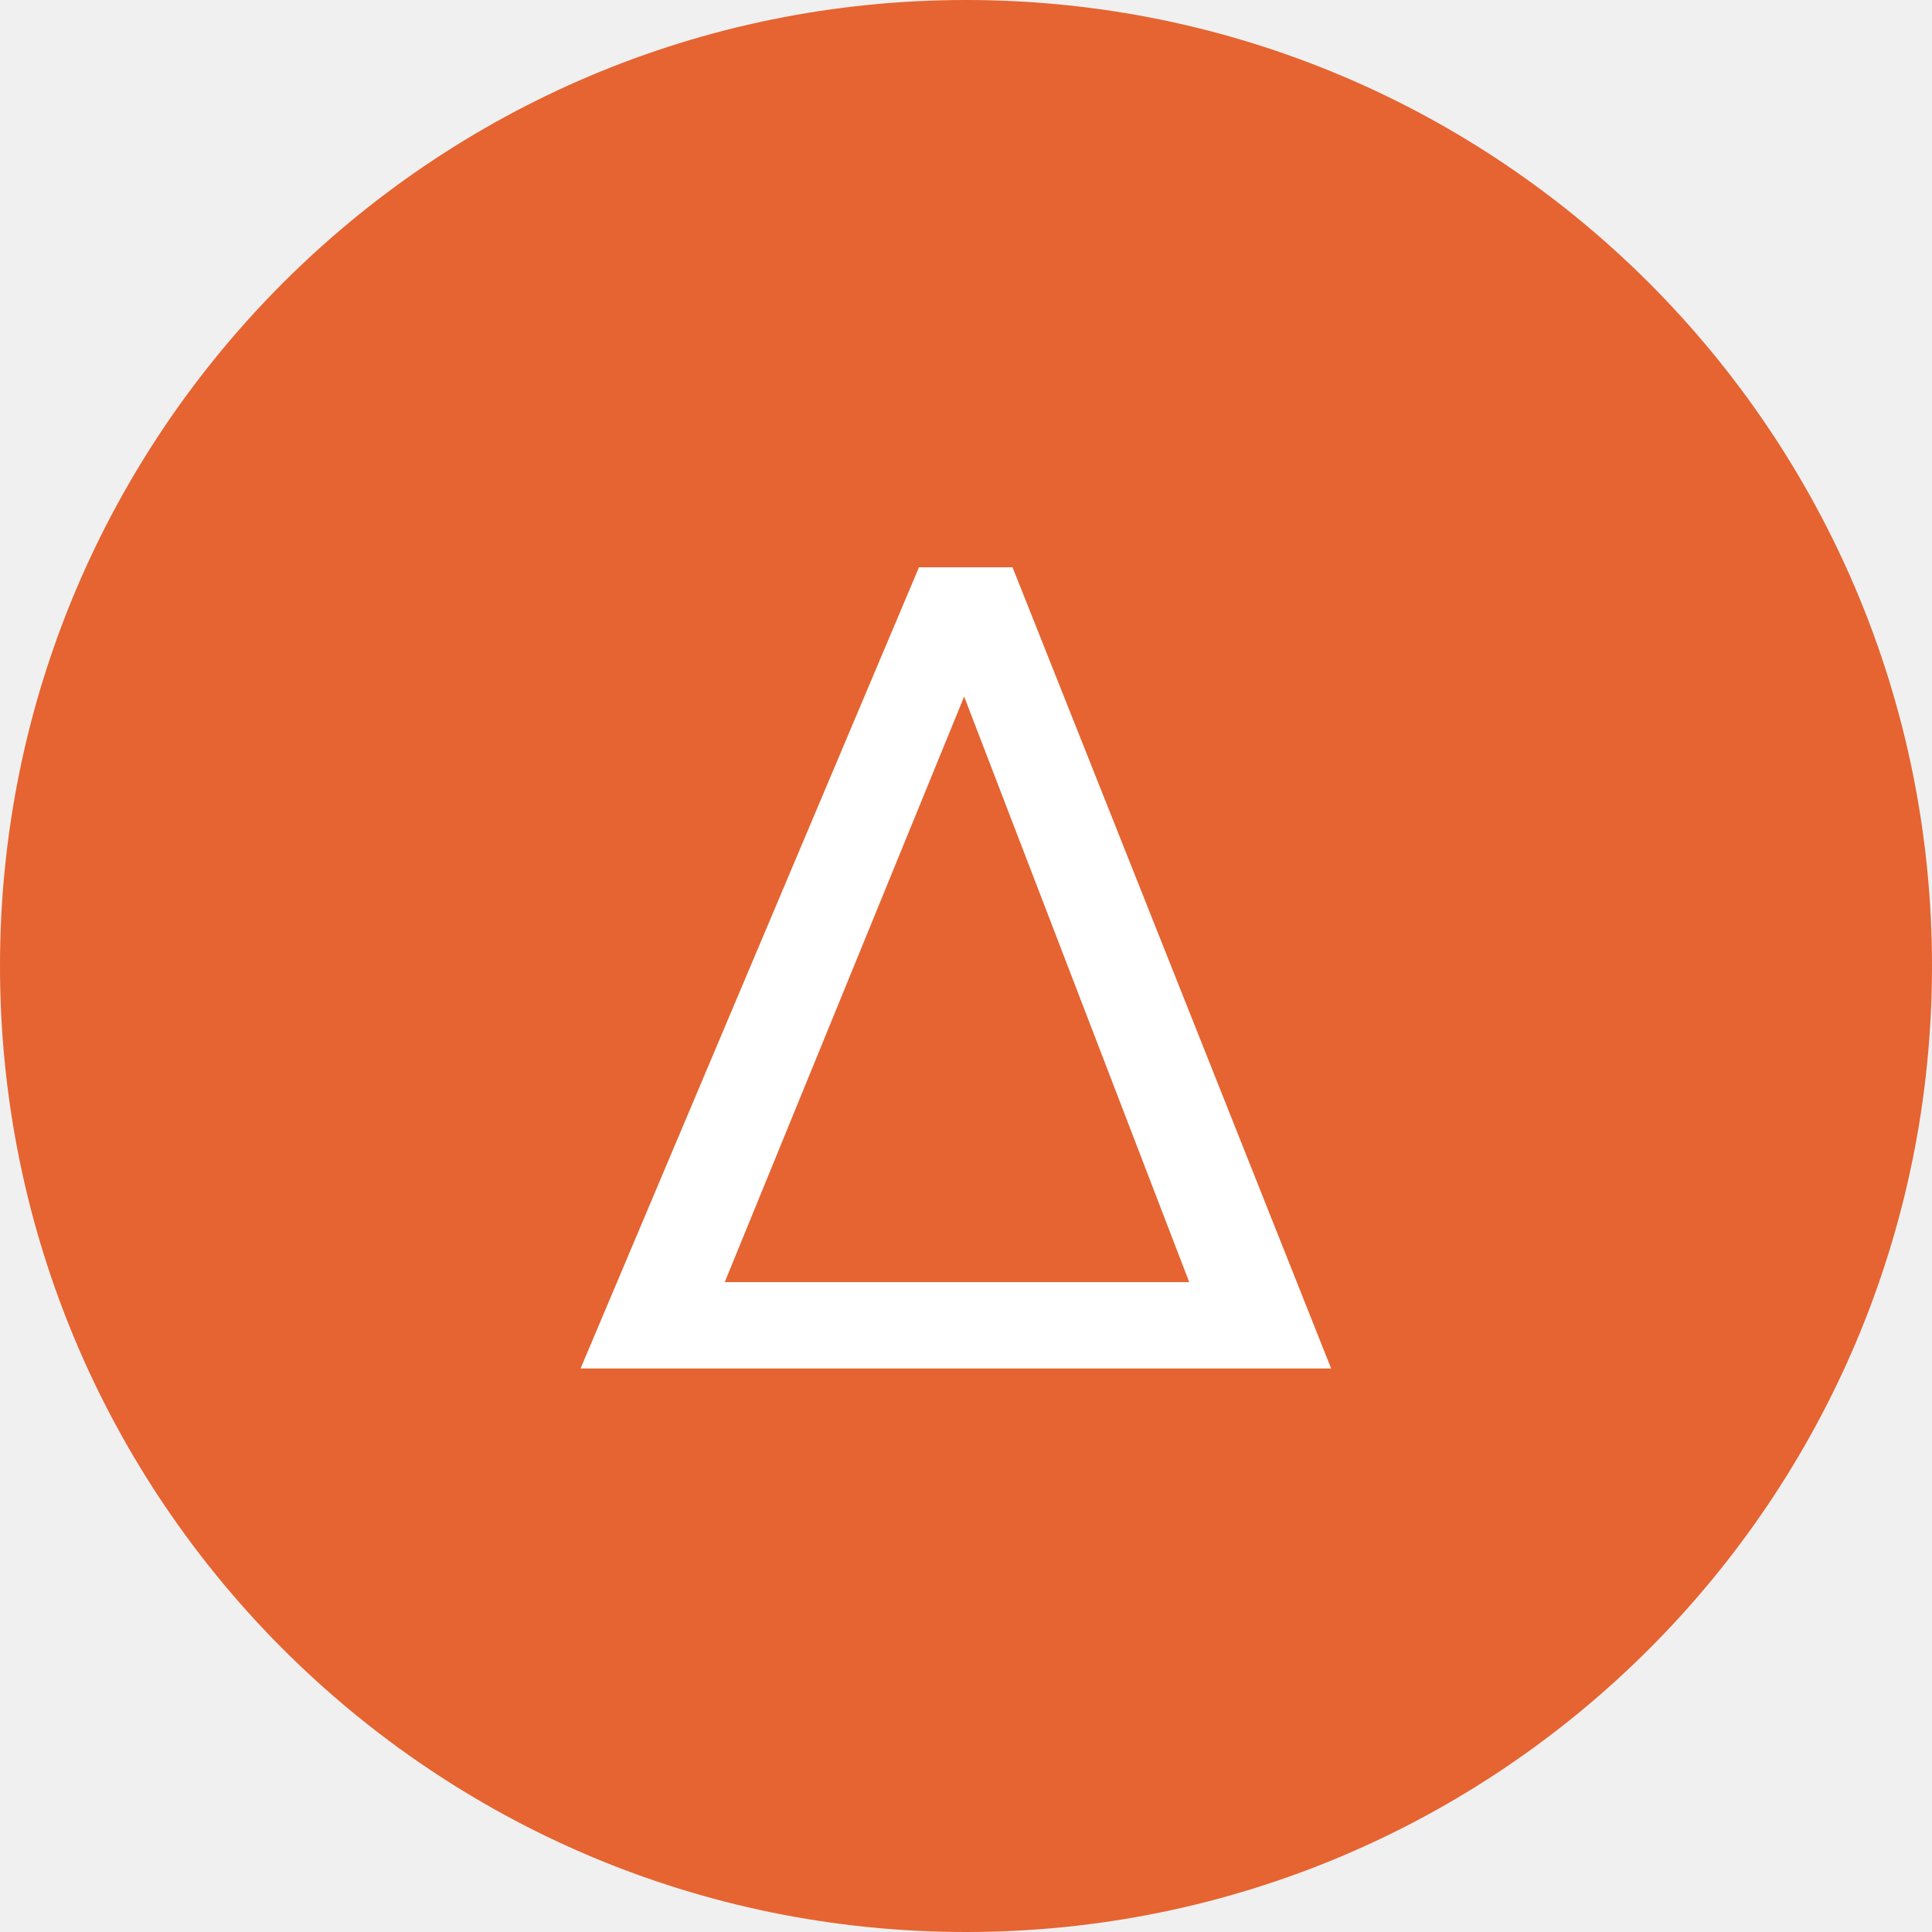
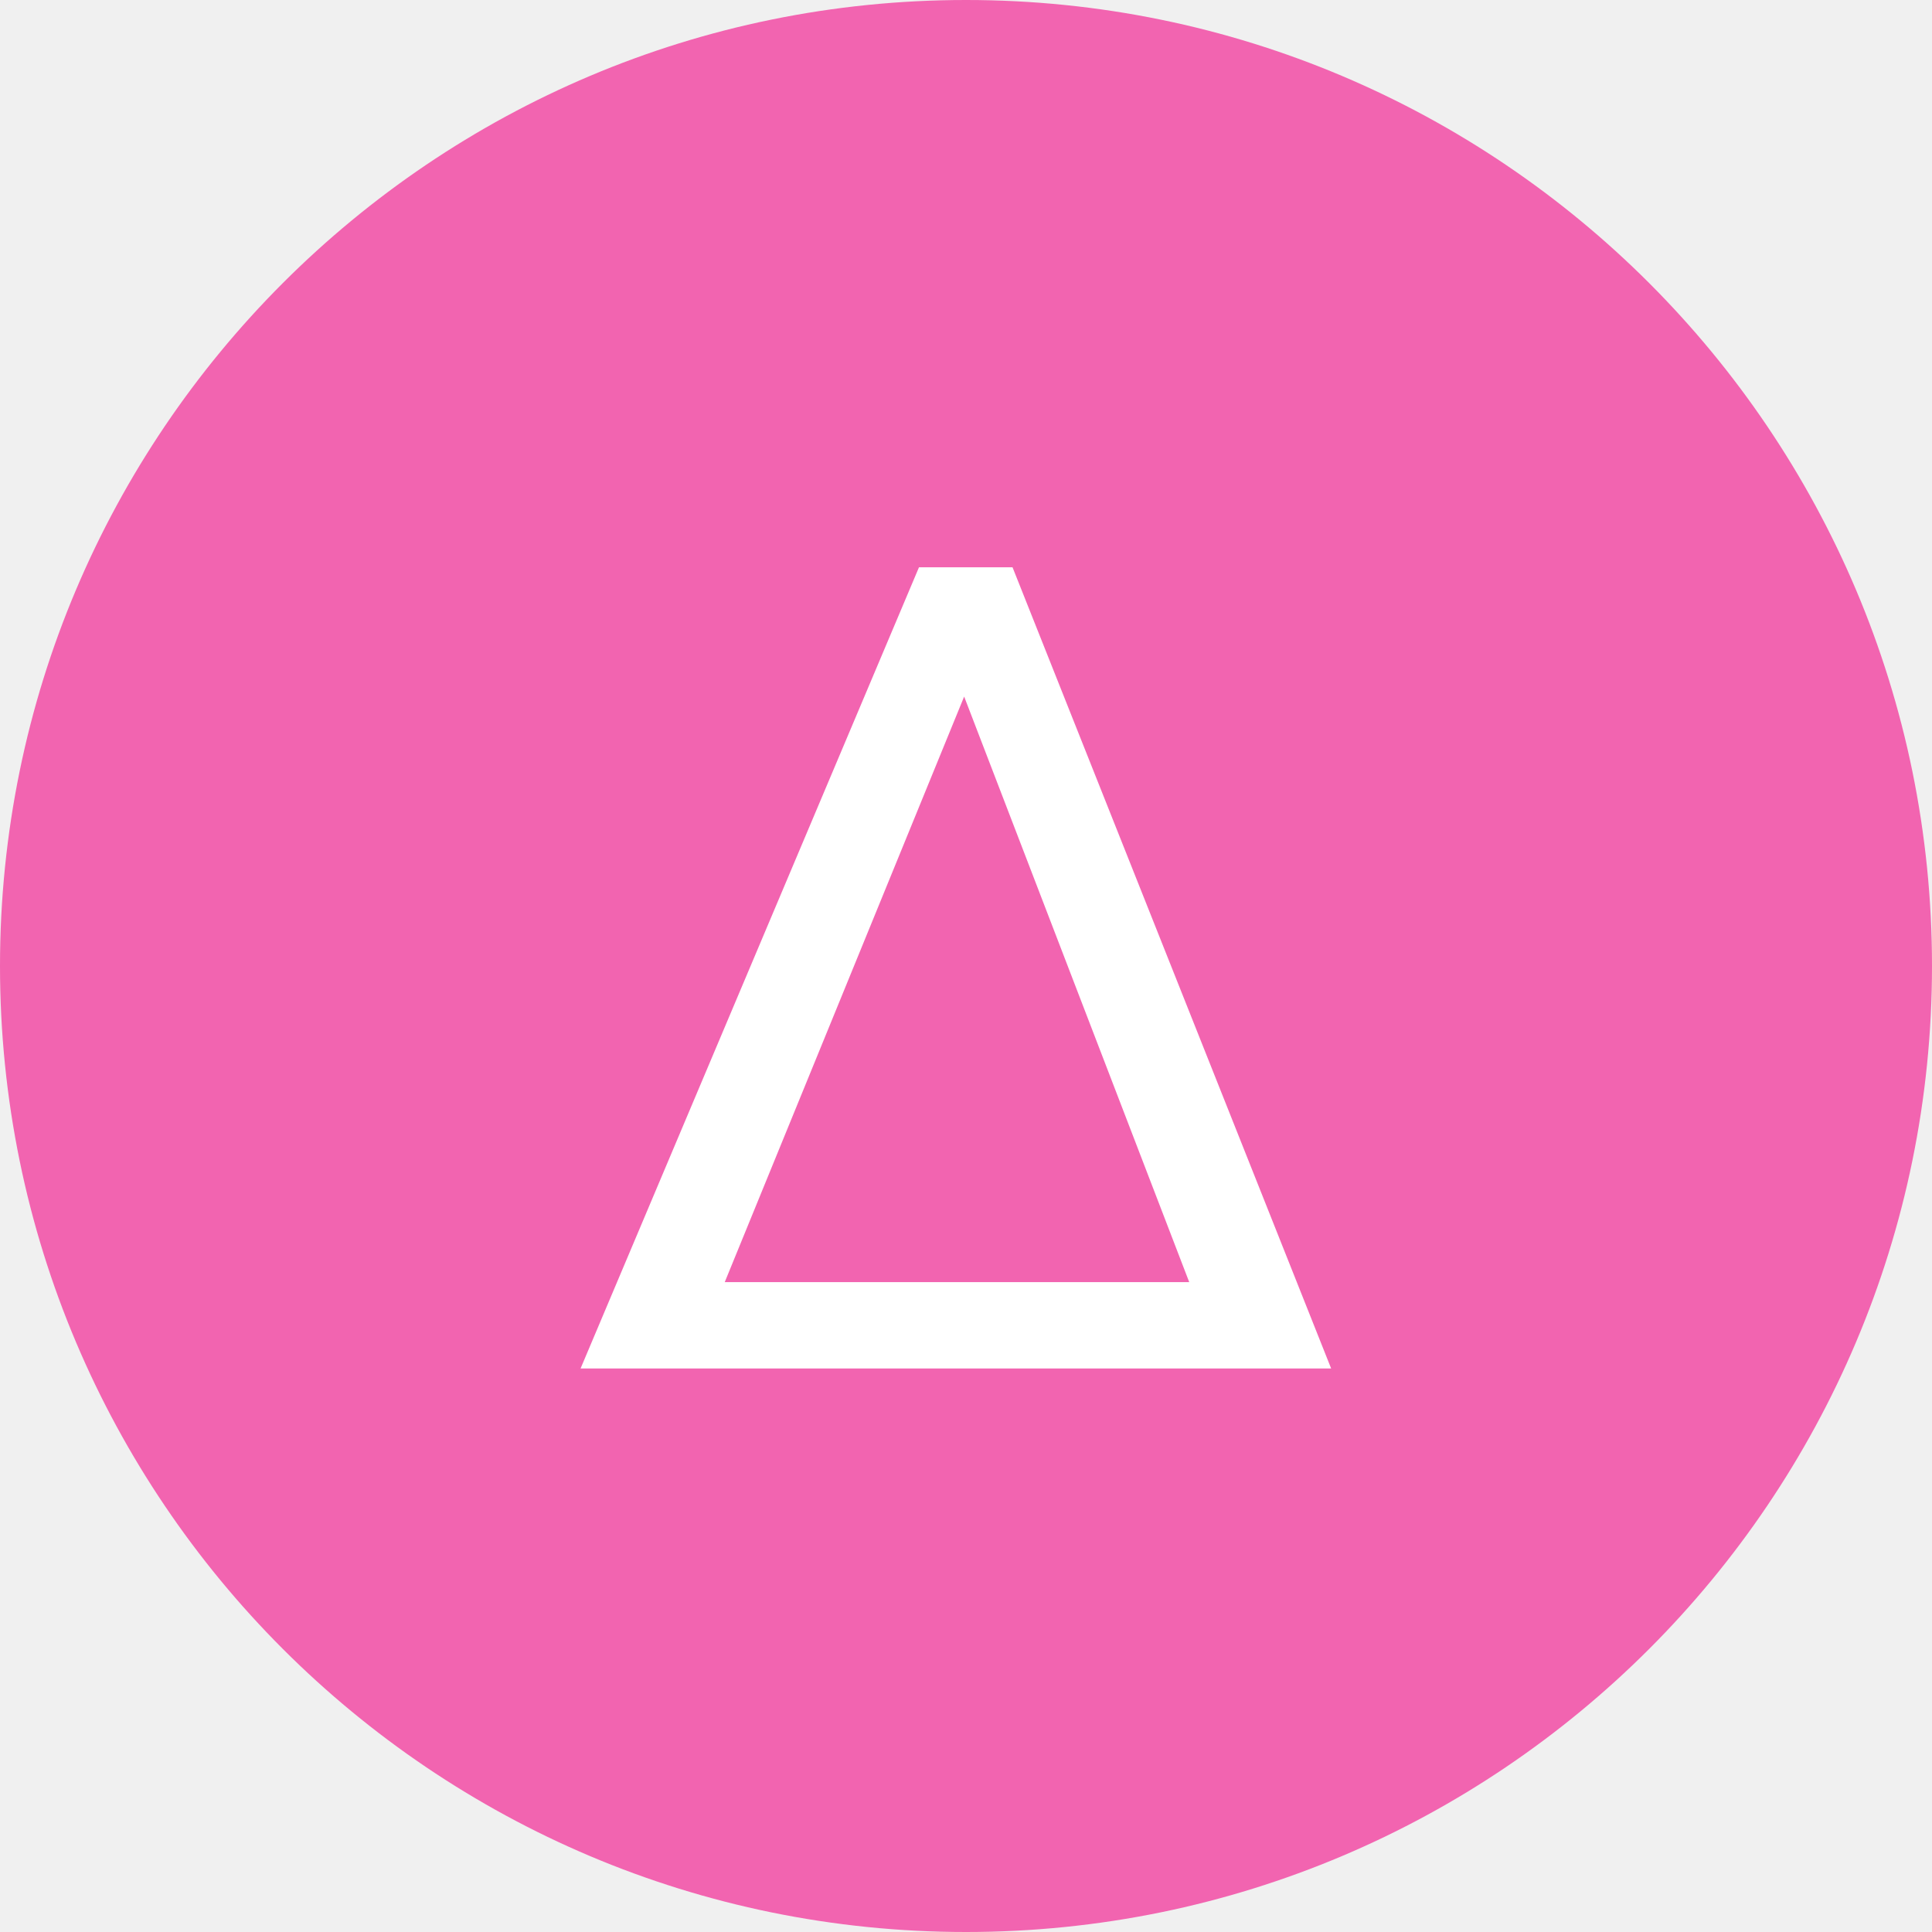
<svg xmlns="http://www.w3.org/2000/svg" width="24" height="24" viewBox="0 0 24 24" fill="none">
-   <rect width="24" height="24" rx="12" fill="#E56431" />
+   <path d="M0 12C0 5.373 5.373 0 12 0C18.627 0 24 5.373 24 12C24 18.627 18.627 24 12 24C5.373 24 0 18.627 0 12Z" fill="#F264B0" />
  <path d="M11.416 7.047H12.578L16.536 17H7.212L11.416 7.047ZM9.003 15.927H14.773L11.977 8.653L9.003 15.927Z" fill="white" />
</svg>
